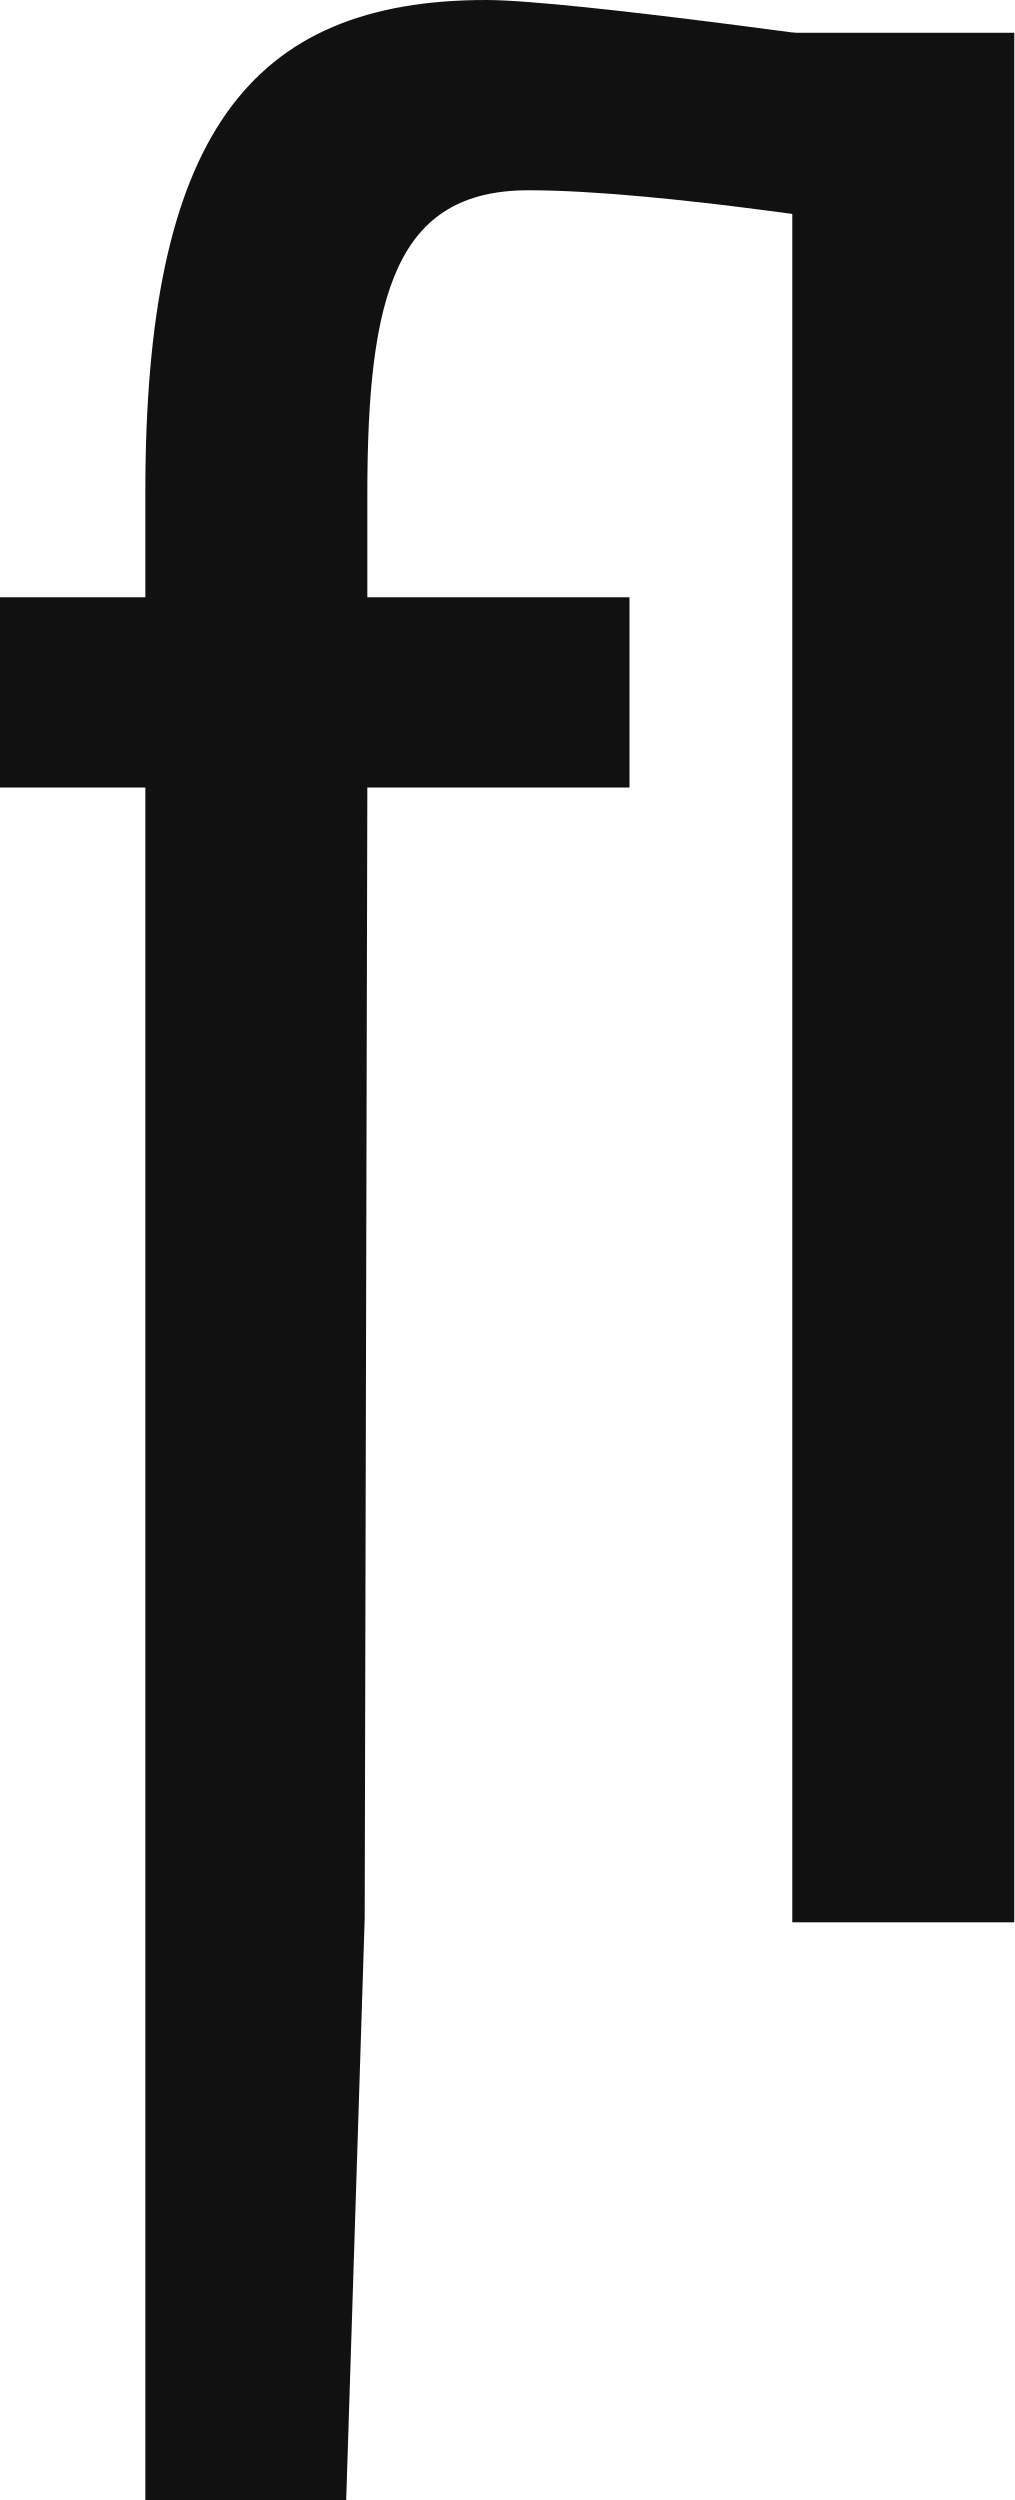
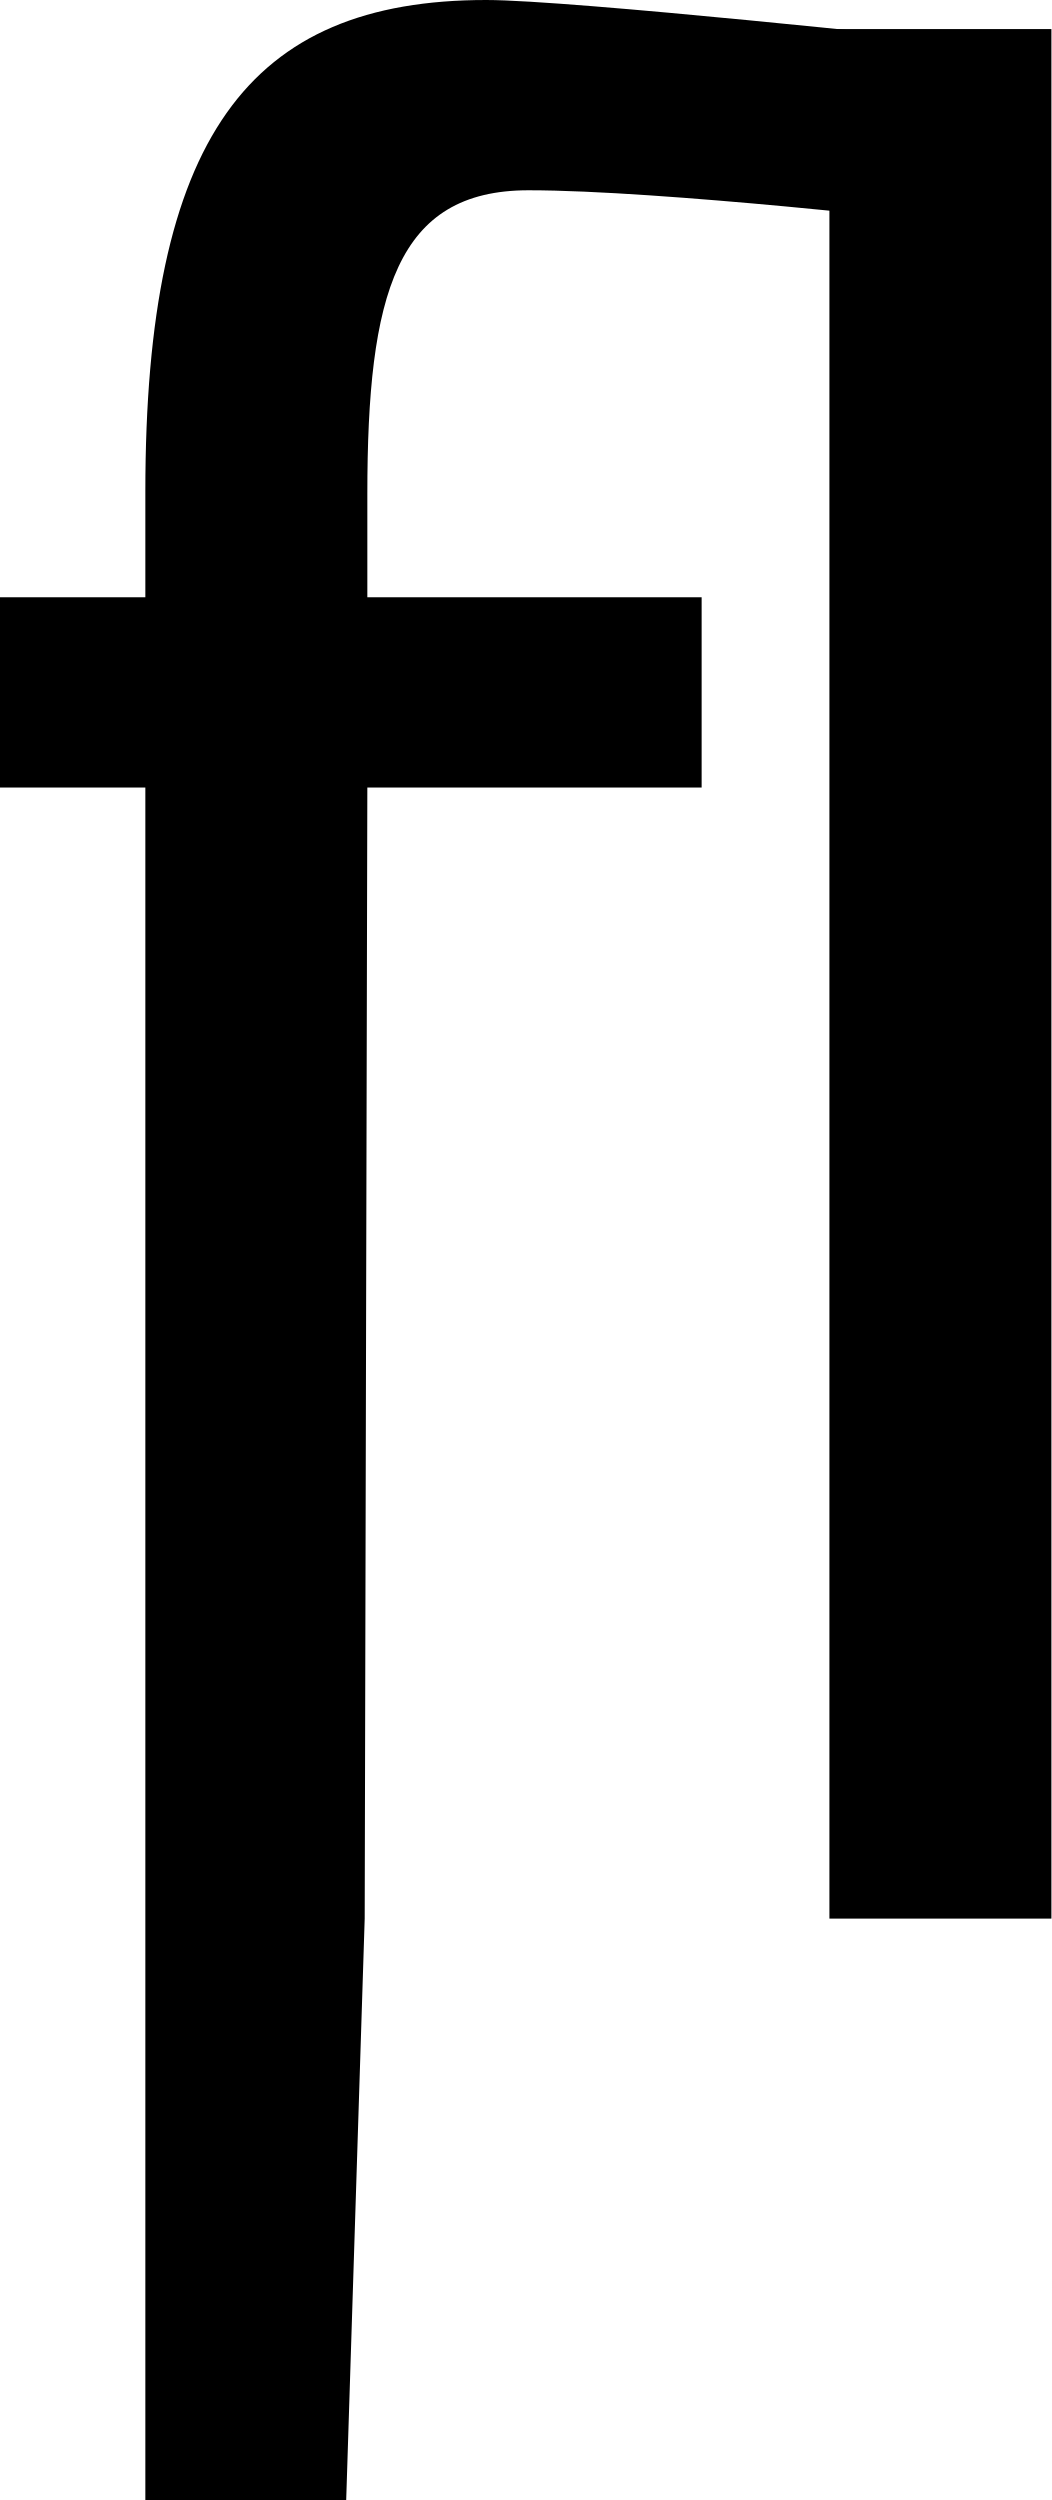
- <svg xmlns="http://www.w3.org/2000/svg" id="uuid-107ee6ab-cfbb-49a2-88c2-f97d53c702e6" viewBox="0 0 383.8 946">
-   <defs>
-     <style>.uuid-2bf35558-7b8c-4e3e-9fa6-fdd39c05e4f3{fill:#111;}</style>
-   </defs>
-   <g id="uuid-5744a1f8-2fe9-4561-90a6-0ac41449990f">
-     <path class="uuid-2bf35558-7b8c-4e3e-9fa6-fdd39c05e4f3" d="M139,298h99.2v-72h-99.2v-39c0-76,11-115,61-115s139.5,14.9,139.5,14.9l1-69S216,0,184,0C94,0,55,52,55,186v40H0v72h55v648h76l7-220,1-428Z" />
-     <path class="uuid-2bf35558-7b8c-4e3e-9fa6-fdd39c05e4f3" d="M299.8,727.4h84V12.4h-84v715Z" />
+ <svg xmlns="http://www.w3.org/2000/svg" id="uuid-daa80432-efb9-4e3b-9b33-7808f6056380" viewBox="0 0 397.85 946">
+   <g id="uuid-177f9277-c2f6-48e5-8050-0daccdc1b1b6">
+     <g id="uuid-762025f4-94d1-4dc3-b73d-dd52b2167c35">
+       <path d="M139,298h126.5v-72h-126.5v-39c0-76,11-115,61-115s156.86,12.22,156.86,12.22l.6-69S216,0,184,0C94,0,55,52,55,186v40H0v72h55v648h76l7-220,1-428Z" />
+     </g>
+     <path d="M313.85,726h84V11h-84v715Z" />
  </g>
</svg>
